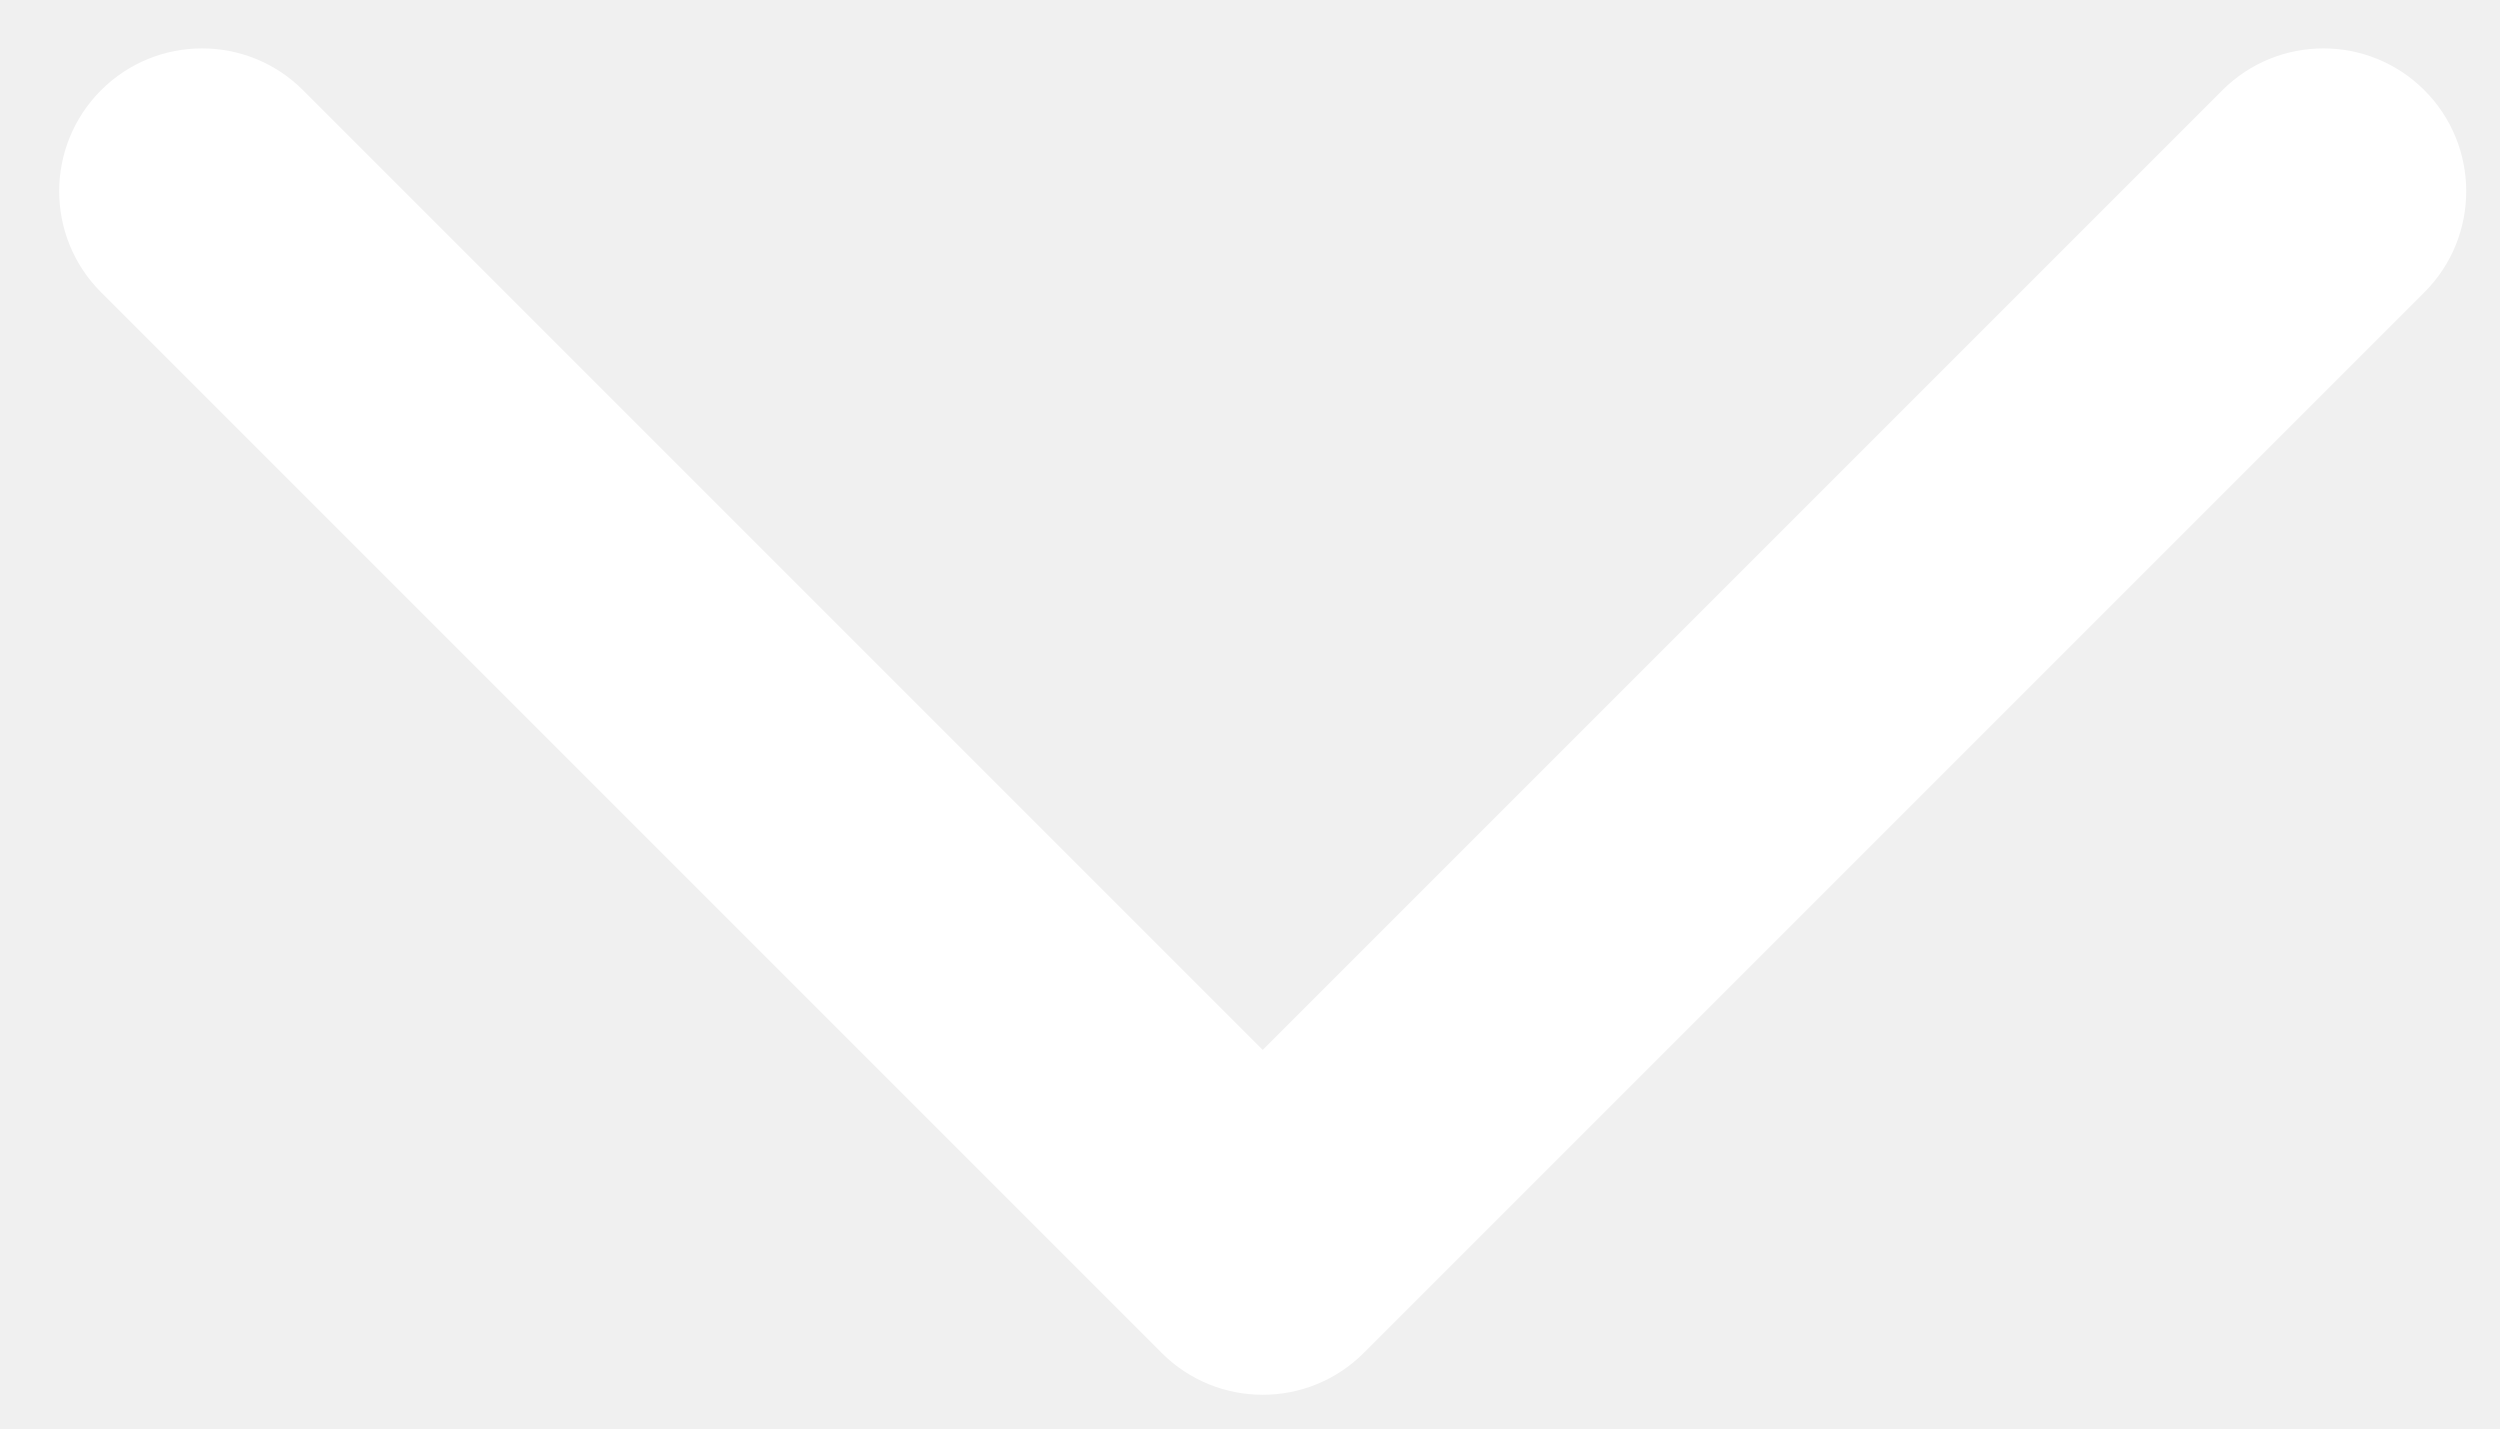
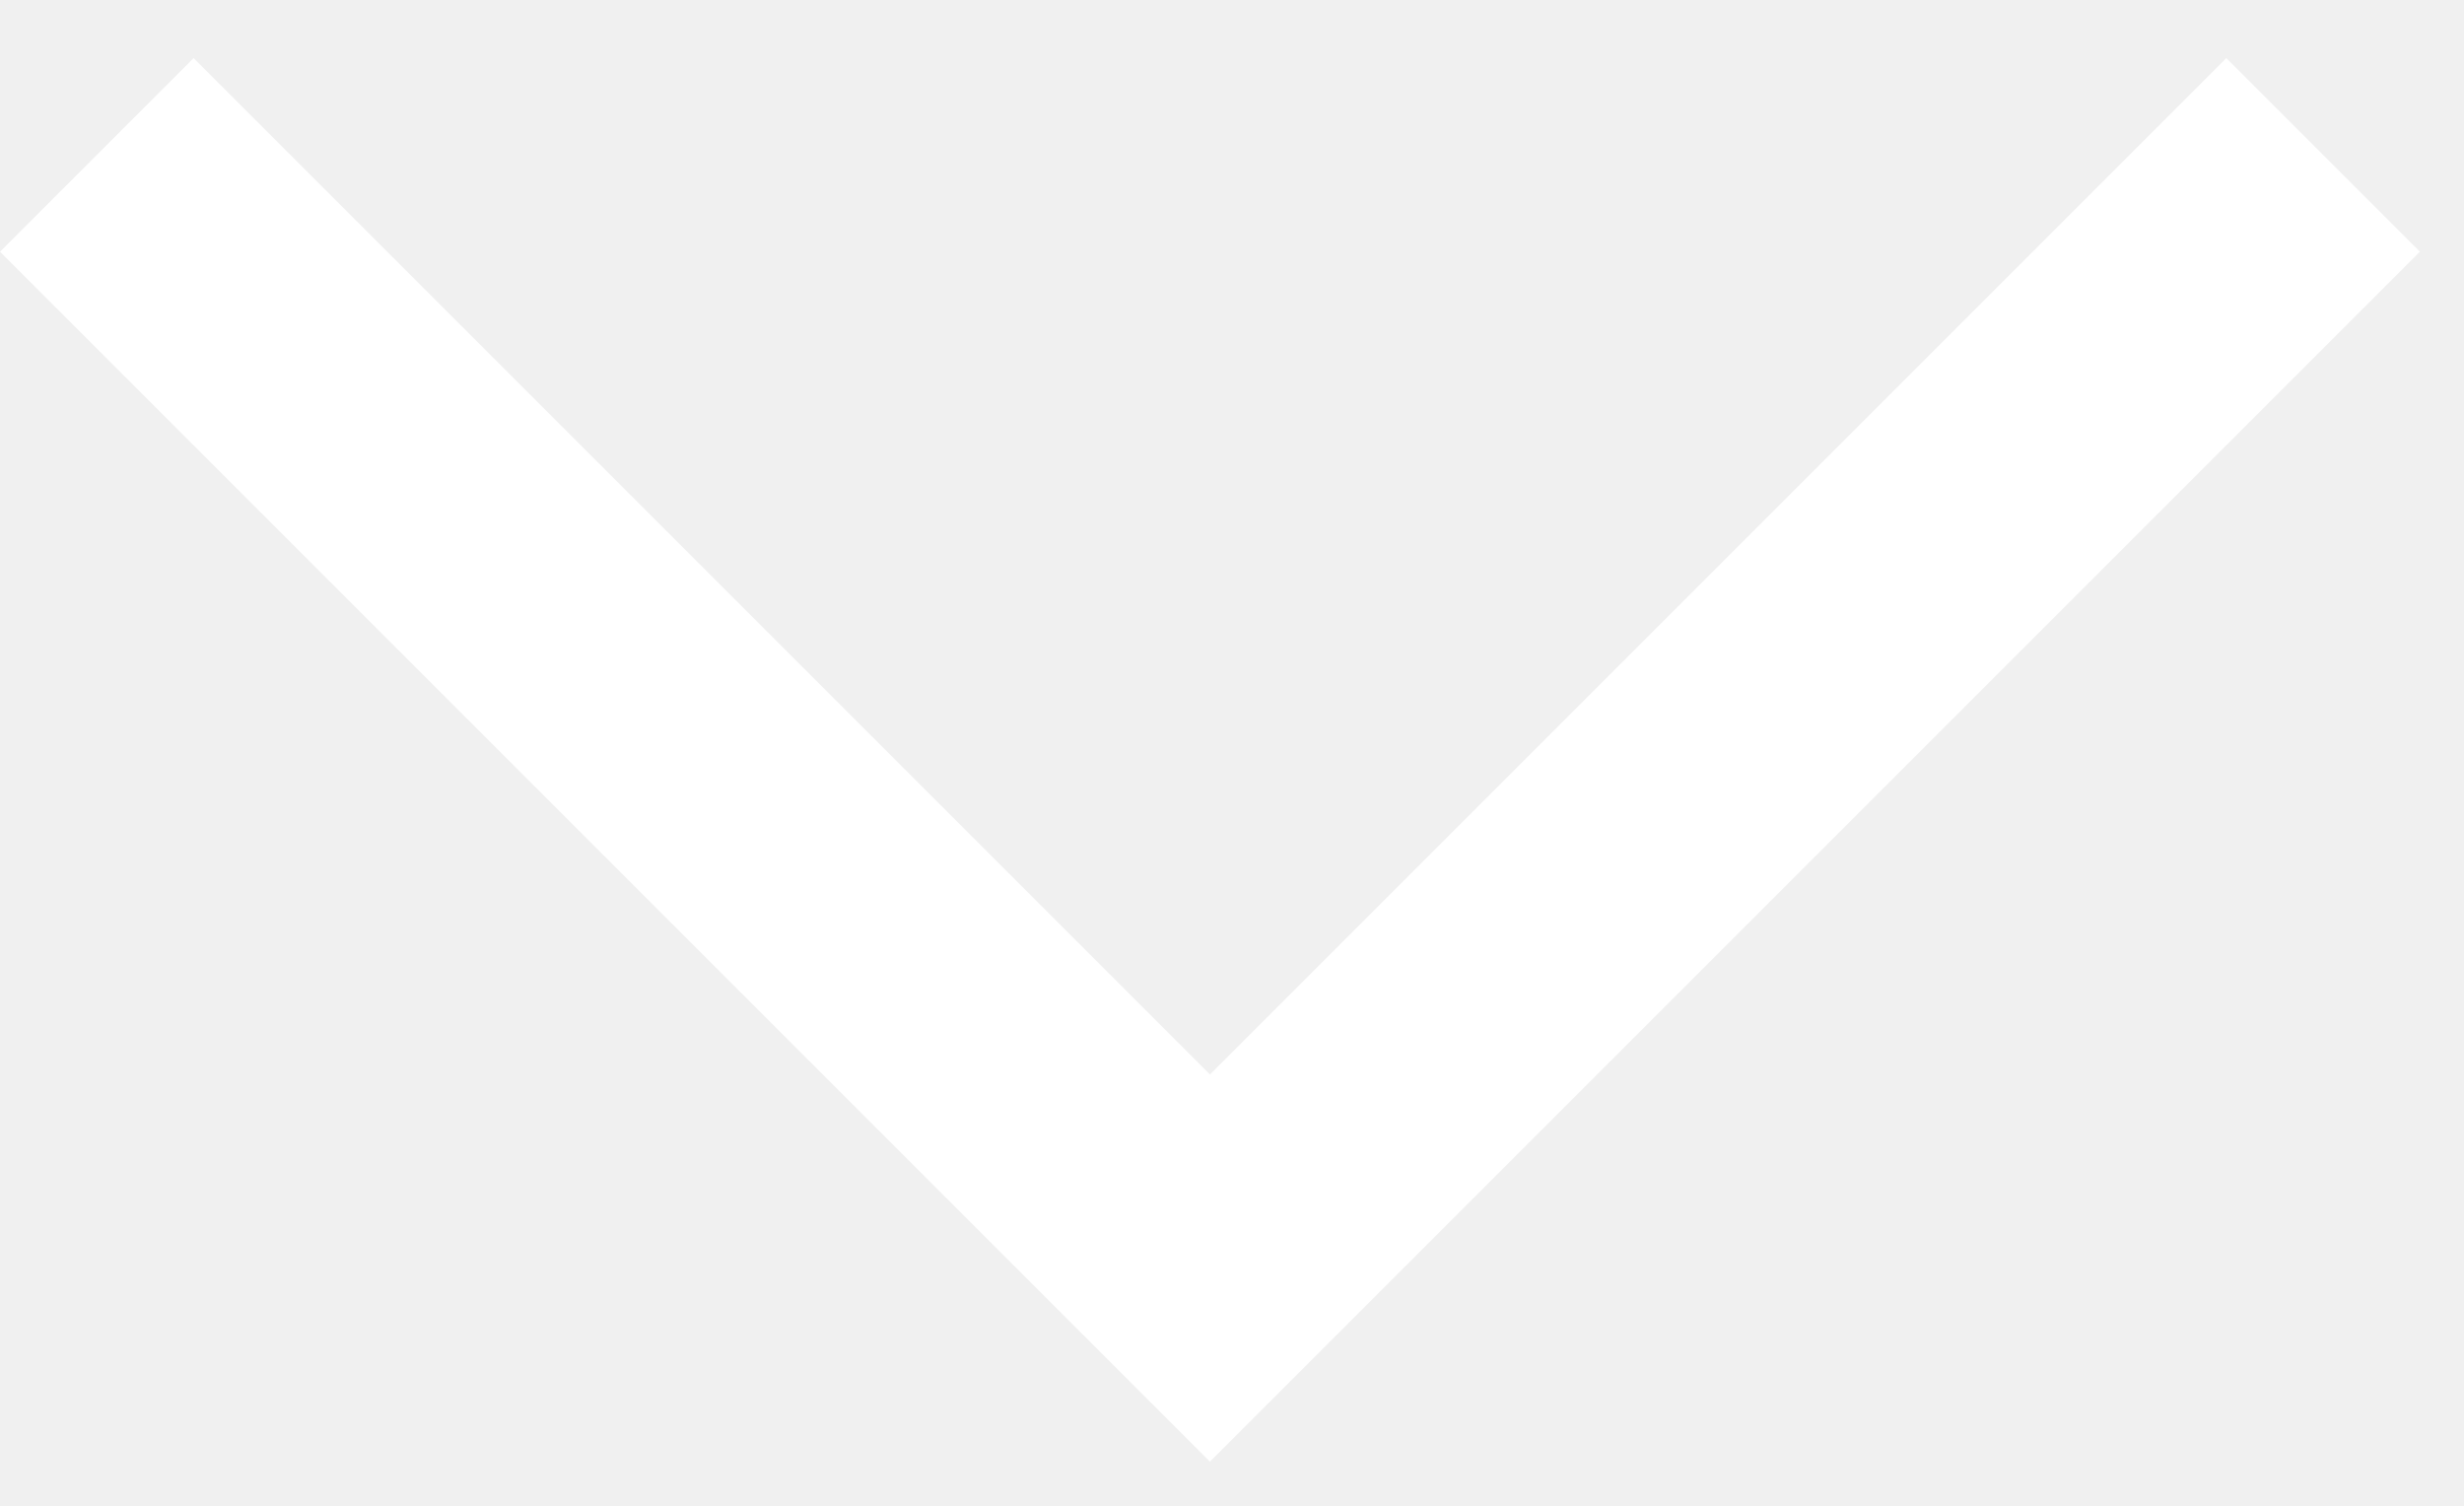
- <svg xmlns="http://www.w3.org/2000/svg" width="35px" height="20px" viewBox="0 0 35 20" version="1.1">
+ <svg xmlns="http://www.w3.org/2000/svg" width="36px" height="22px" viewBox="0 0 36 22" version="1.1">
  <g id="Finalized" stroke="none" stroke-width="1" fill="none" fill-rule="evenodd">
-     <g id="homeFinal" transform="translate(-622, -570)" fill="#FFFFFF" fill-rule="nonzero">
-       <g id="aboveFold">
-         <path d="M631.178,581.178 L650.178,581.178 C651.282,581.178 652.178,582.073 652.178,583.178 C652.178,584.282 651.282,585.178 650.178,585.178 L629.178,585.178 C628.073,585.178 627.178,584.282 627.178,583.178 L627.178,562.178 C627.178,561.073 628.073,560.178 629.178,560.178 C630.282,560.178 631.178,561.073 631.178,562.178 L631.178,581.178 Z" id="downIndicator" transform="translate(639.6777, 572.6777) rotate(-45) translate(-639.6777, -572.6777) " />
+     <g id="homeFinal" transform="translate(-610, -567)" fill="#FFFFFF" fill-rule="nonzero">
+       <g id="aboveFold" transform="translate(-12, -2)">
+         <path d="M631.178,581.178 L652.178,581.178 L652.178,585.178 L629.178,585.178 L627.178,585.178 L627.178,560.178 L631.178,560.178 L631.178,581.178 Z" id="downIndicator" transform="translate(639.6777, 572.6777) rotate(-45) translate(-639.6777, -572.6777) " />
      </g>
    </g>
  </g>
</svg>
